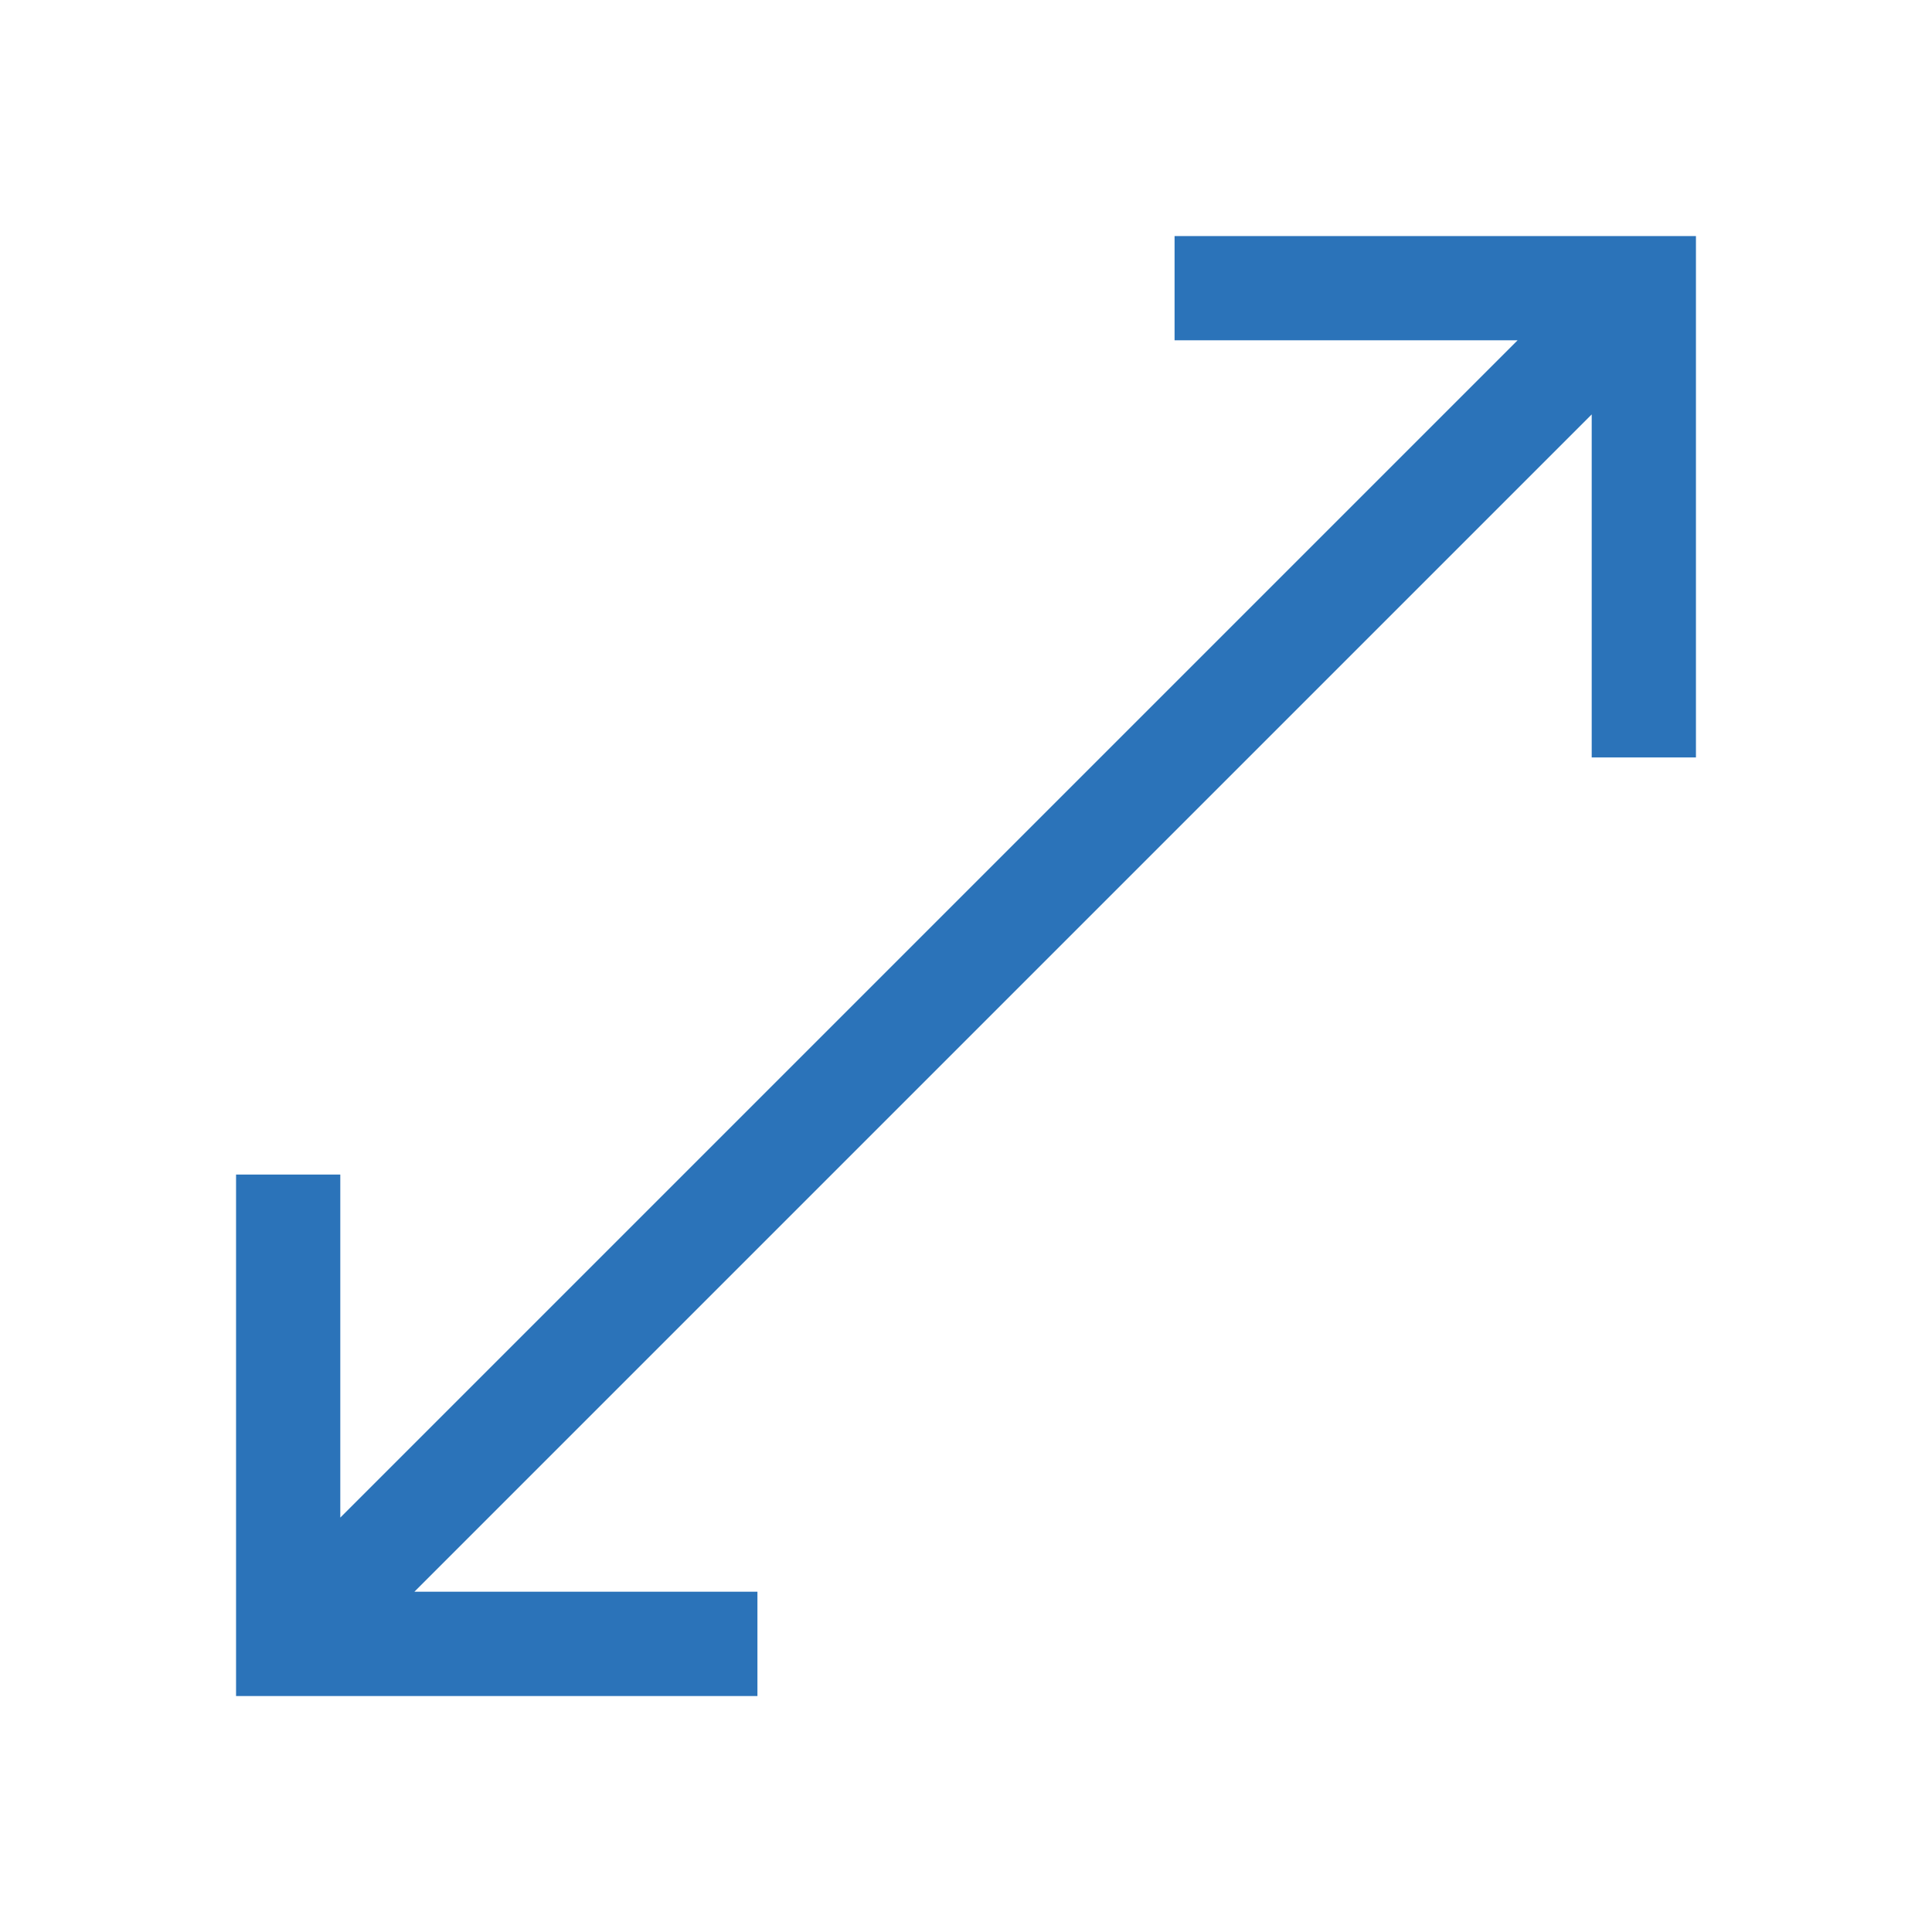
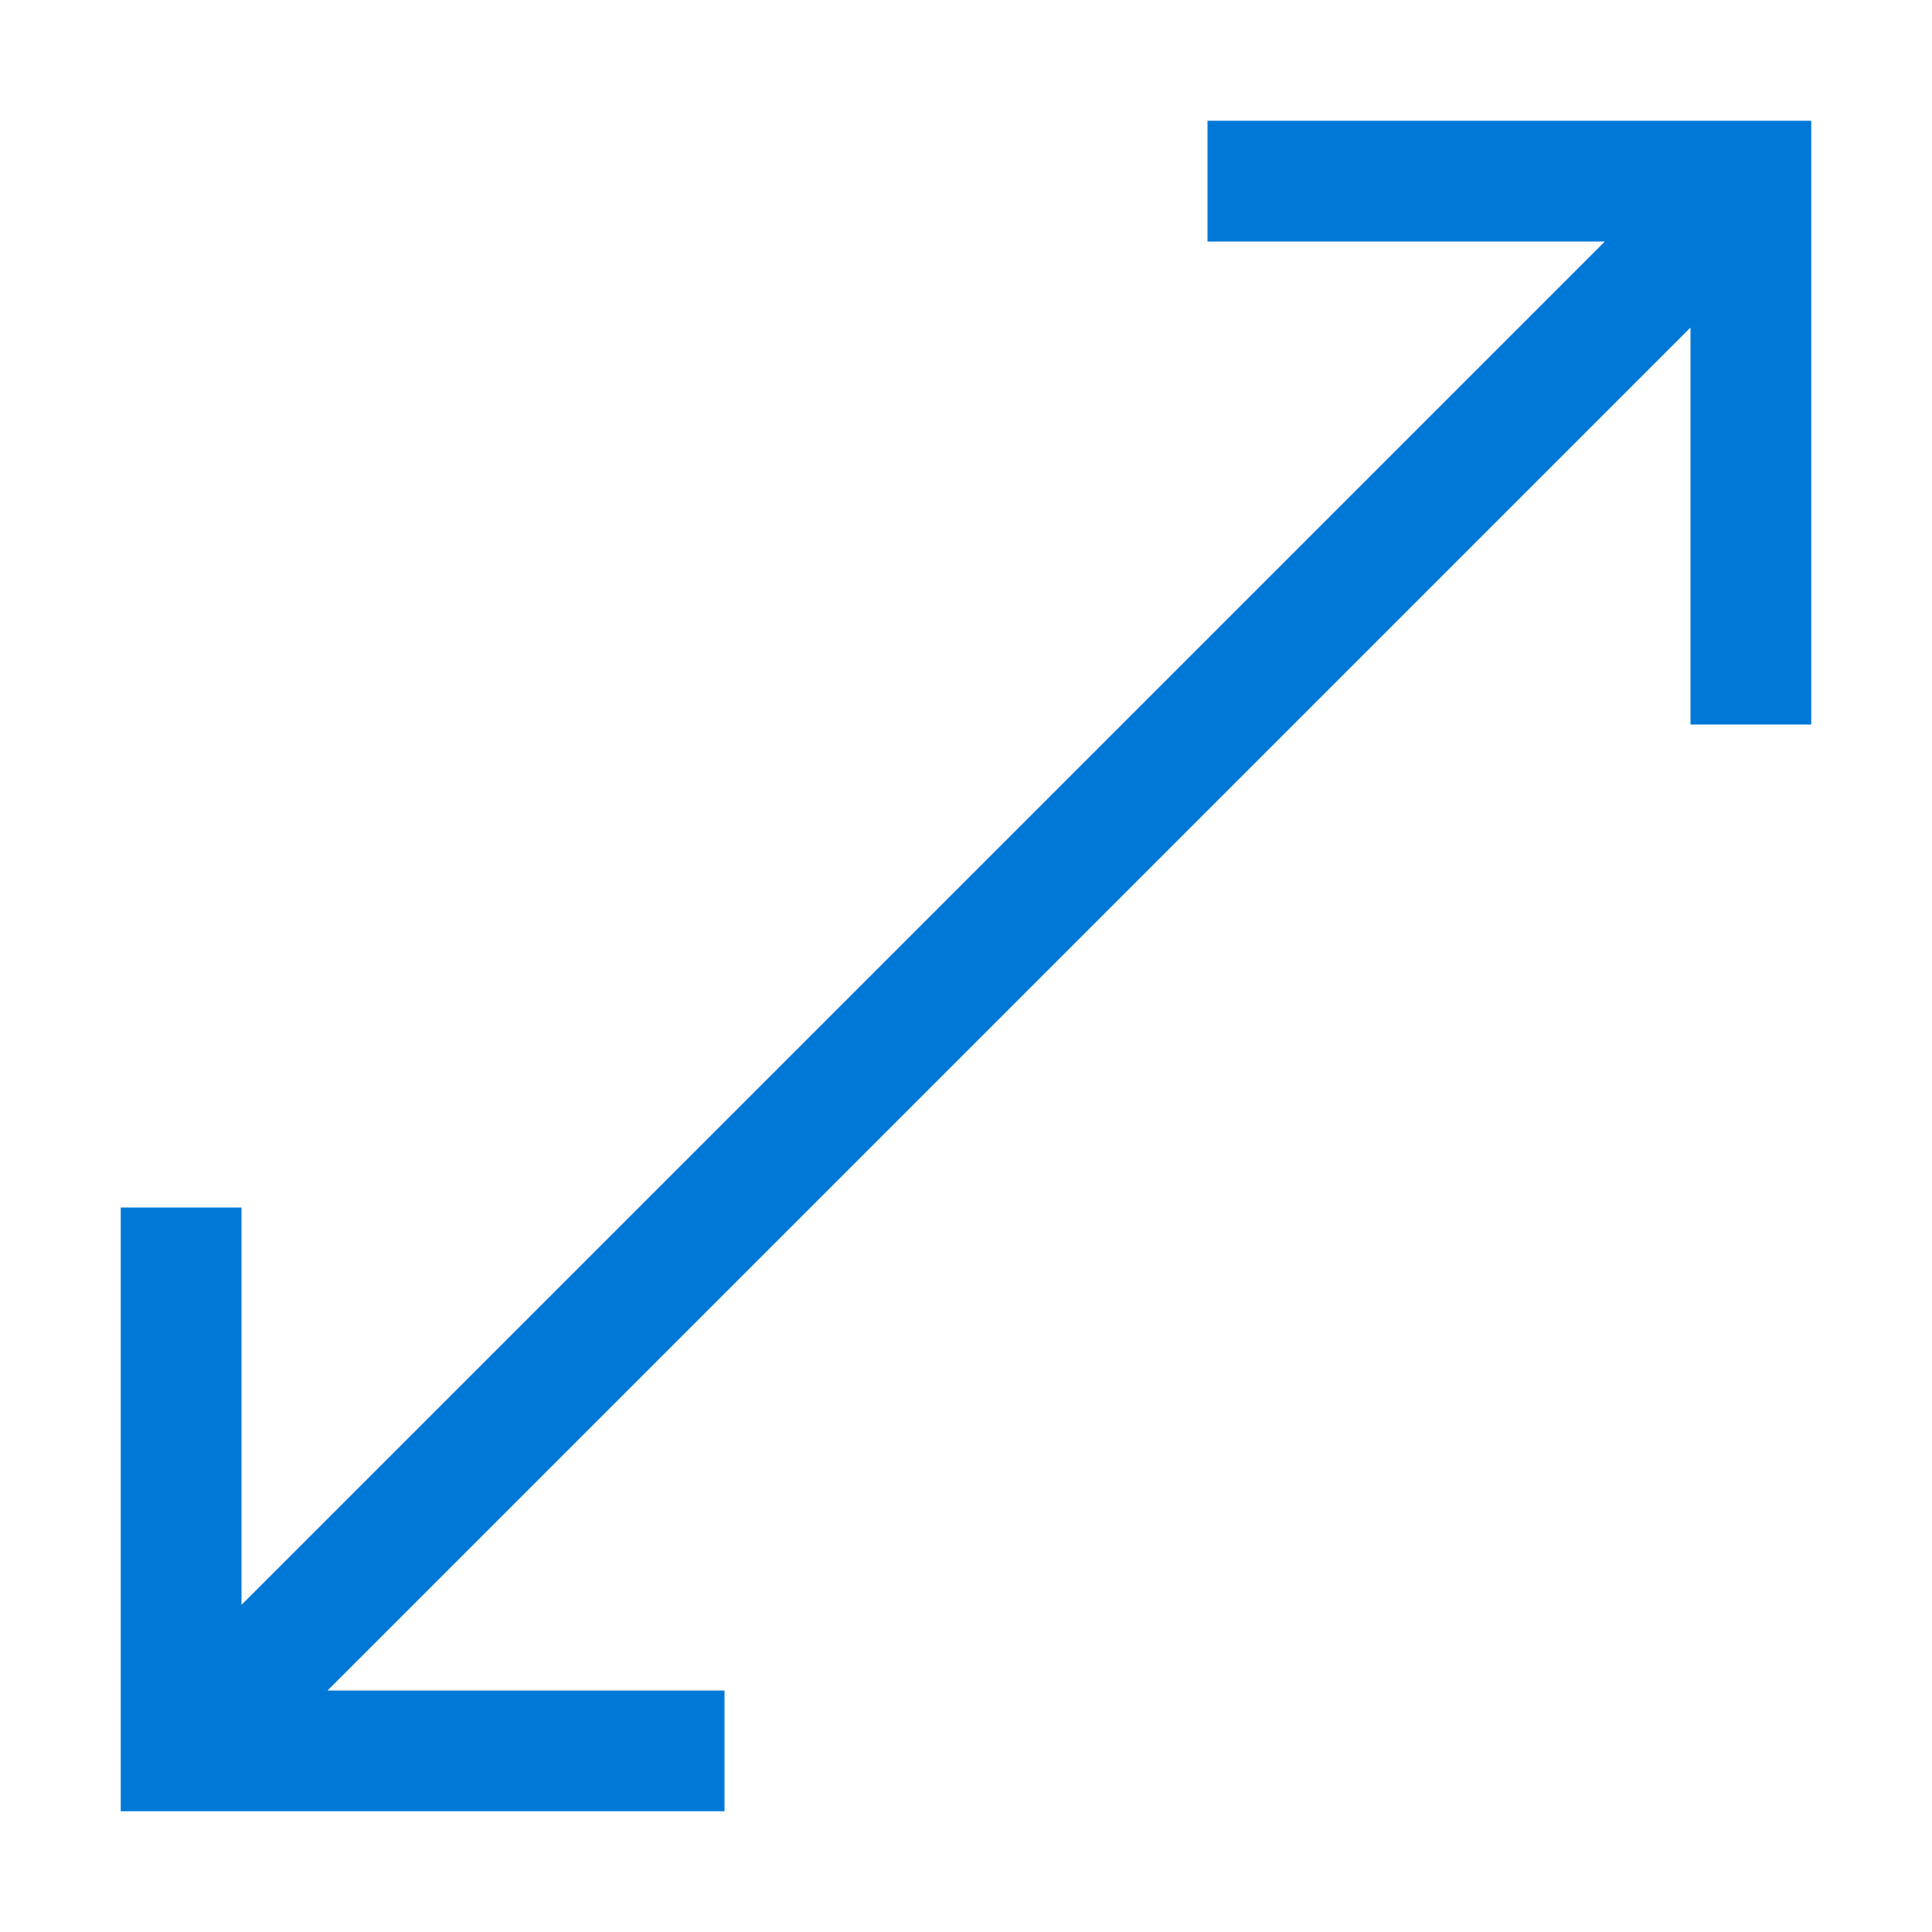
- <svg xmlns="http://www.w3.org/2000/svg" width="7.761mm" height="7.761mm" viewBox="0 0 22 22">
-   <defs>
-     <style>
-       .a {
-         fill: none;
-       }
- 
-       .b {
-         fill: #2b73b9;
-       }
-     </style>
-   </defs>
+ <svg xmlns="http://www.w3.org/2000/svg" version="1.1" id="Слой_1" x="0px" y="0px" viewBox="0 0 512 512" style="enable-background:new 0 0 512 512;" xml:space="preserve">
+   <style type="text/css">
+ 	.st0{fill:none;}
+ 	.st1{fill:#0078D7;}
+ </style>
  <g>
-     <rect class="a" width="22" height="22" />
-     <path class="b" d="M19.312,2.688V8.625H18.125V4.719L4.719,18.125H8.625v1.188H2.688V13.375H3.875v3.906L17.281,3.875H13.375V2.688Z" />
+     <rect id="canvas_background_122_" class="st0" width="512" height="512" />
+     <path class="st1" d="M480,32v160h-32V86.8L86.8,448H192v32H32V320h32v105.3L425.3,64H320V32H480z" />
  </g>
</svg>
